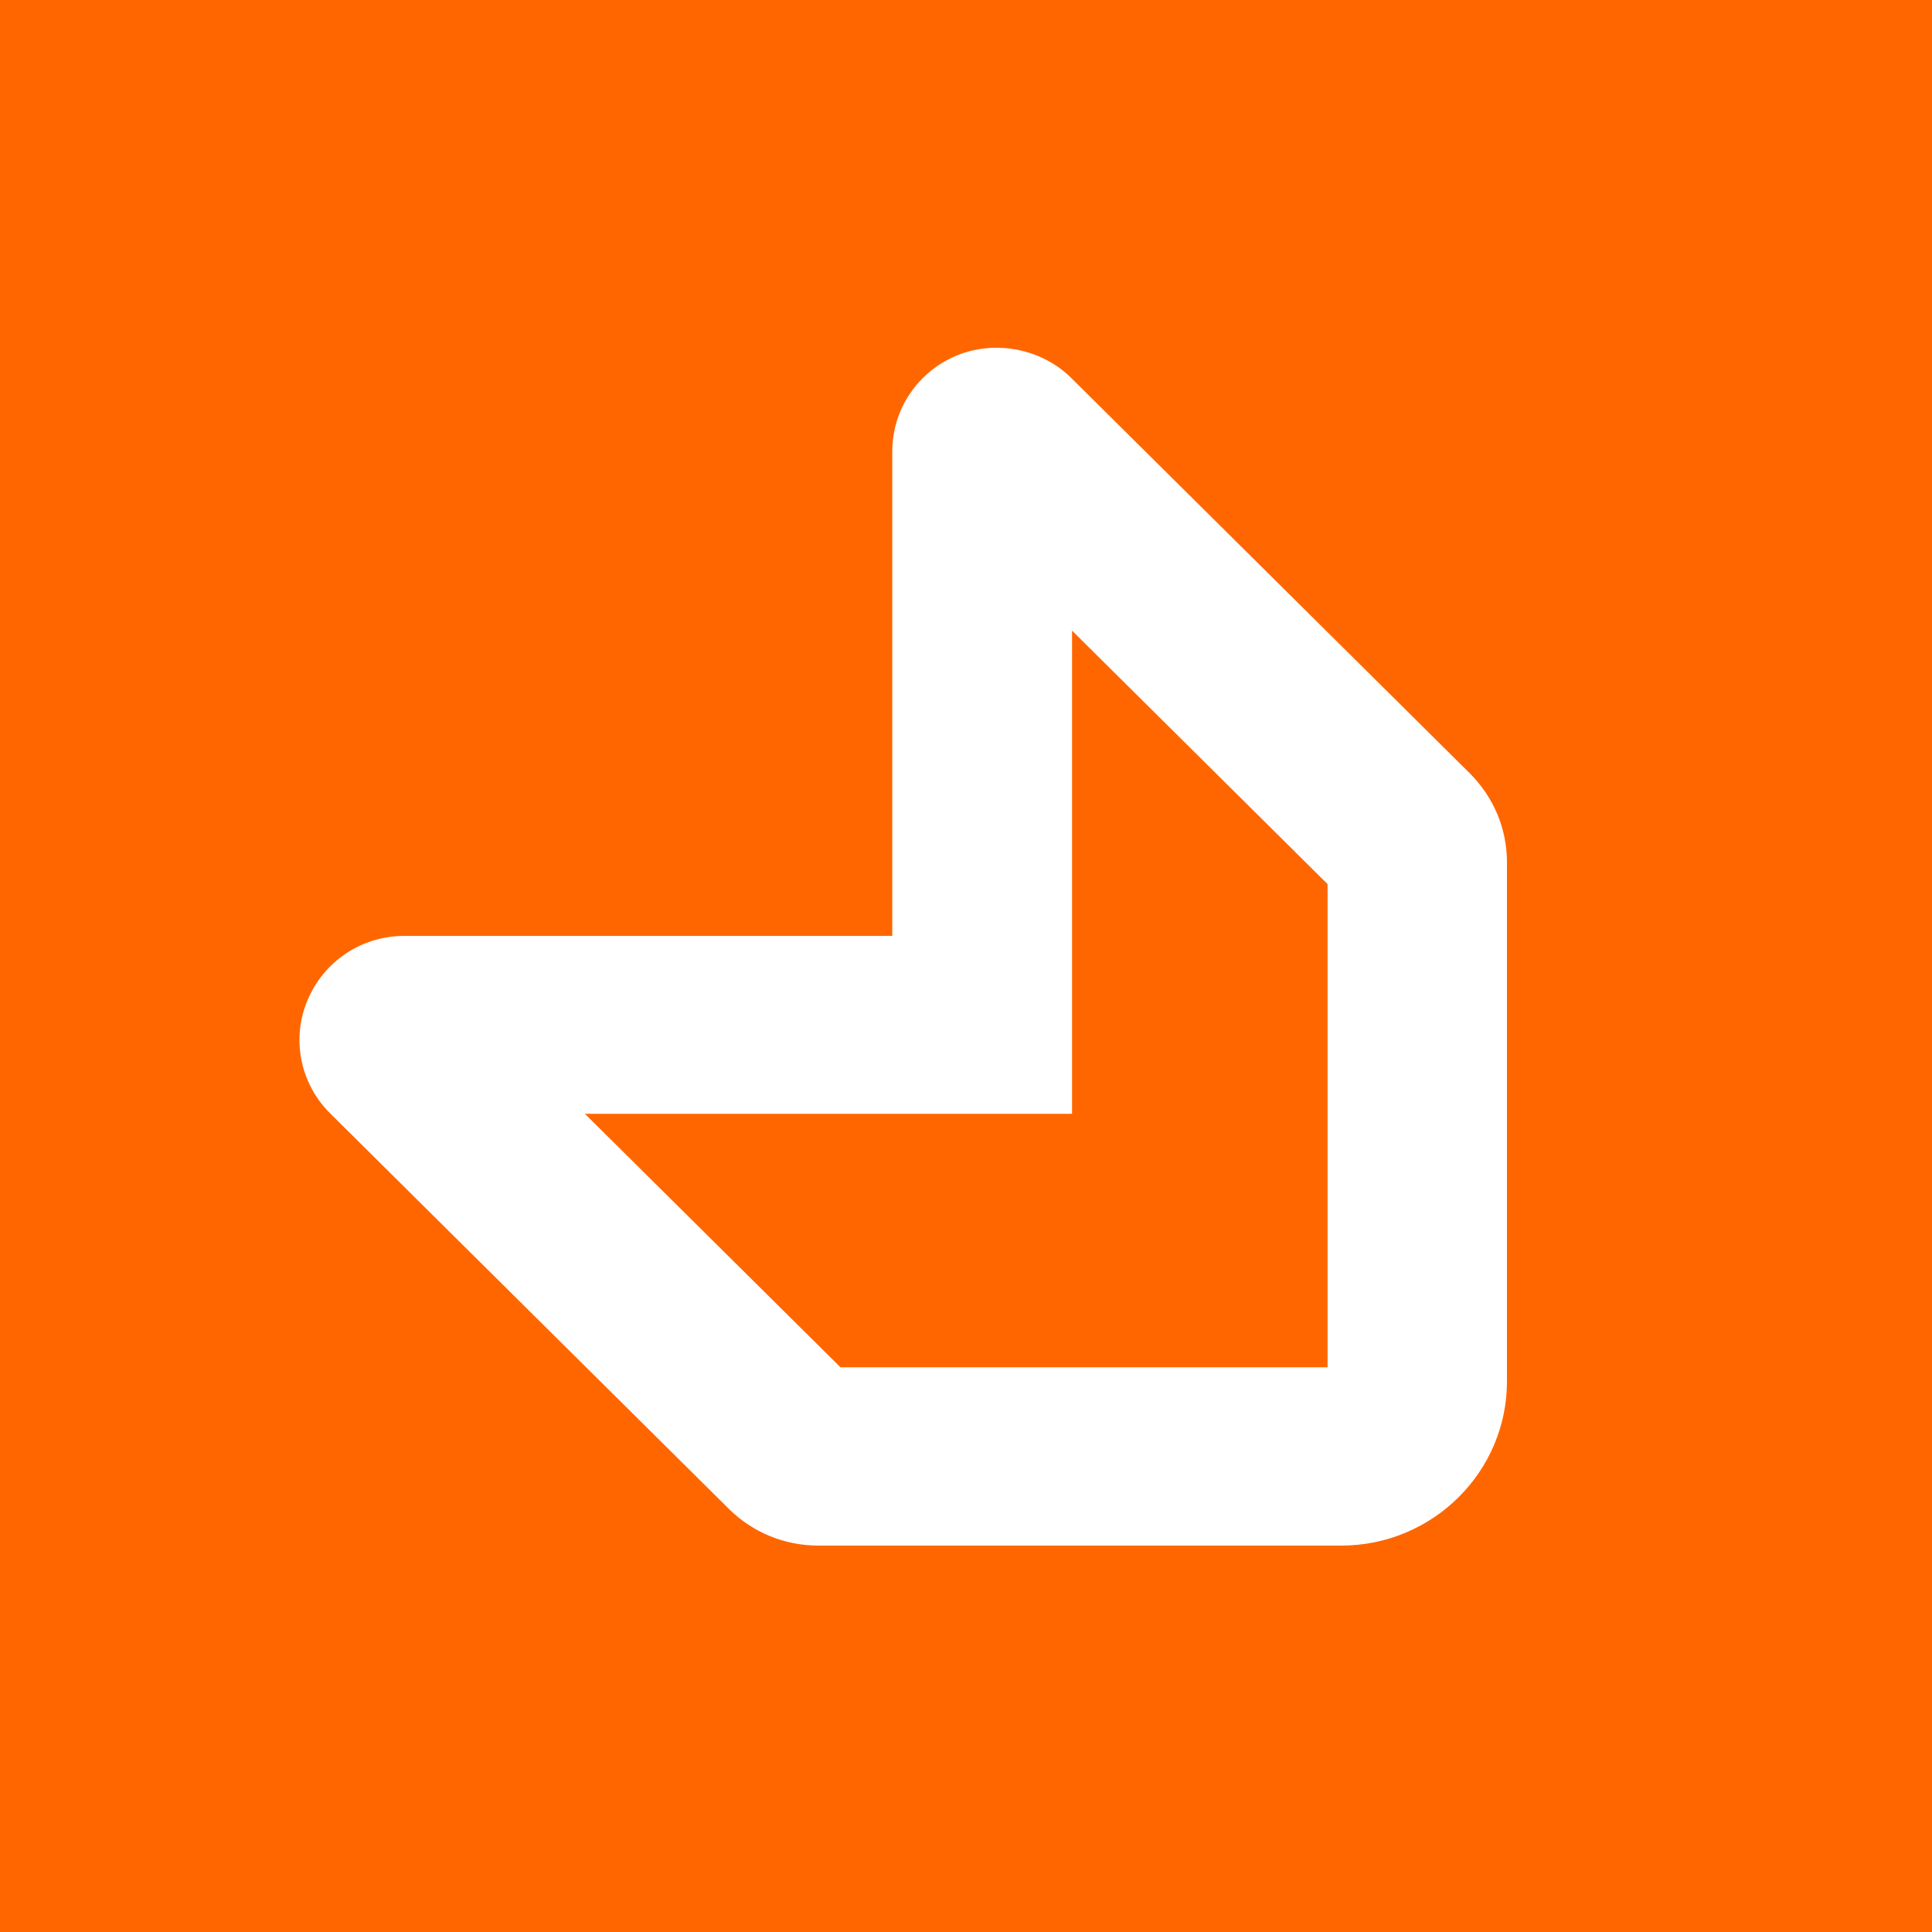
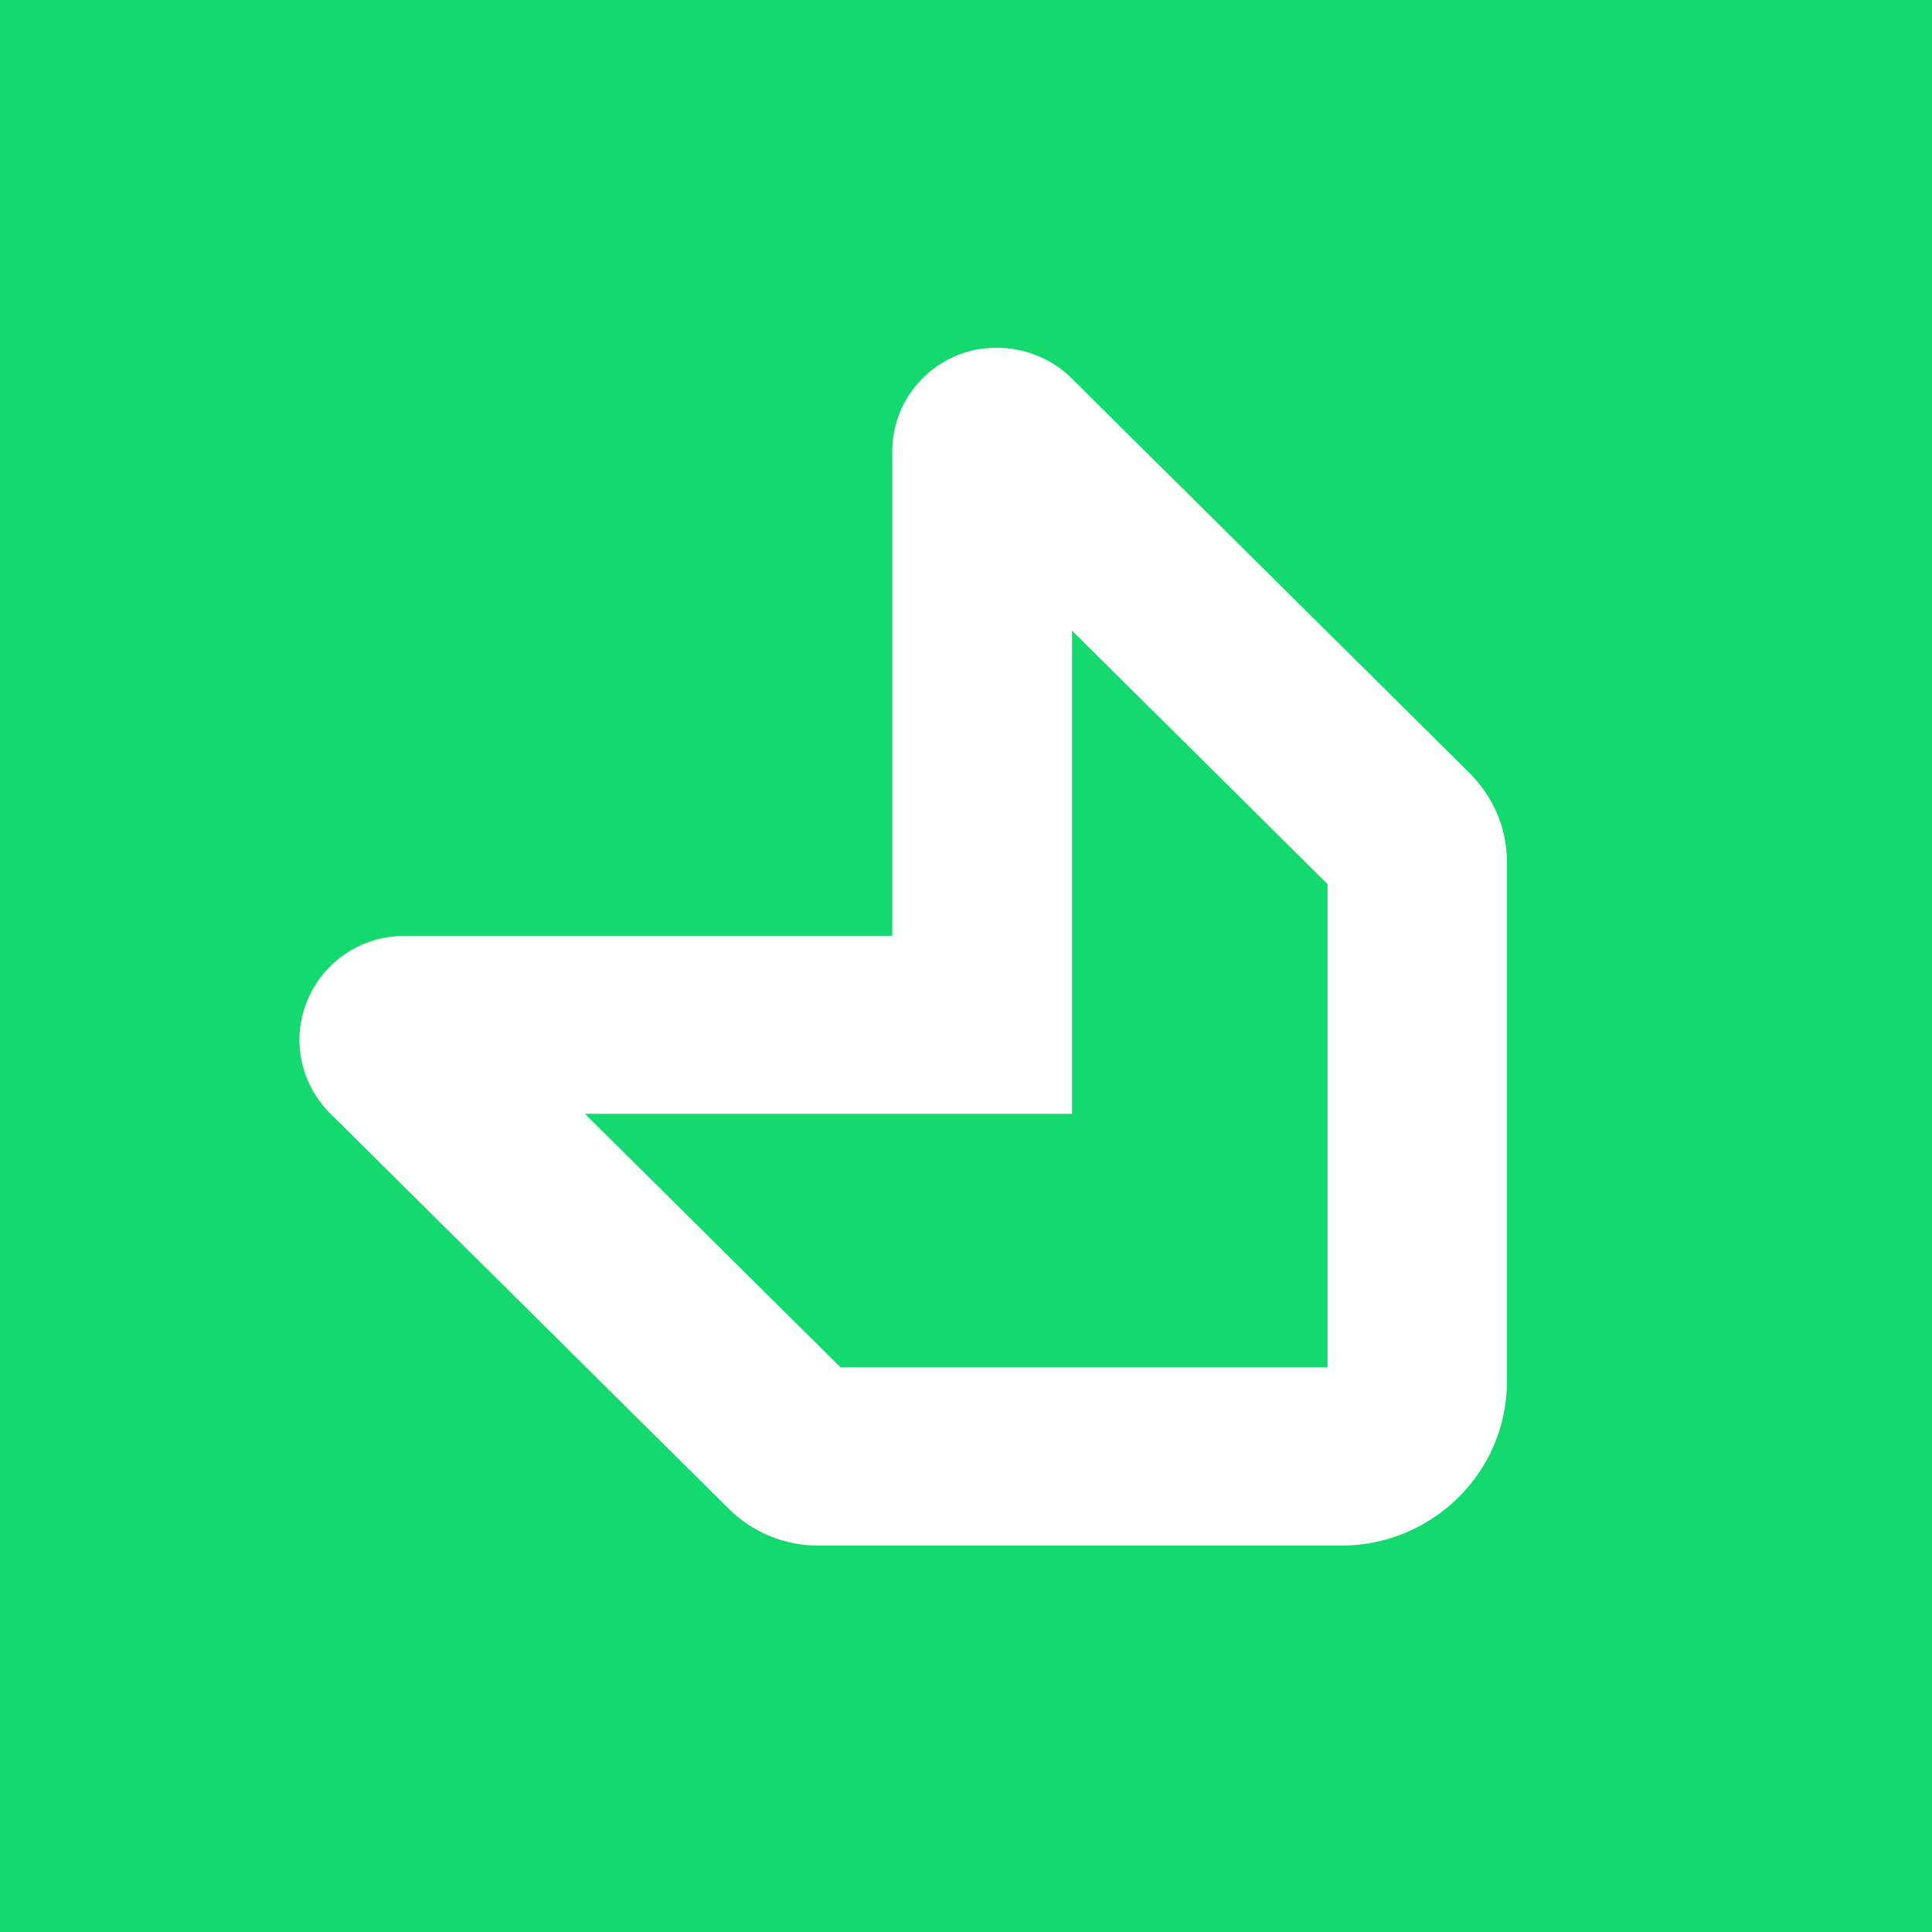
<svg xmlns="http://www.w3.org/2000/svg" width="200" height="200" viewBox="0 0 200 200" fill="none">
-   <rect width="200" height="200" fill="#FF6600" />
+   <rect width="200" height="200" fill="#14D96E" />
  <path d="M138.833 160H84.733C81.226 160 77.924 158.649 75.448 156.194L34.182 115.262C31.087 112.192 30.138 107.567 31.83 103.555C33.522 99.503 37.442 96.884 41.858 96.884H92.368V46.742C92.368 42.363 95.008 38.474 99.052 36.796C103.055 35.159 107.842 36.1 110.896 39.129L152.162 80.061C154.638 82.558 156 85.791 156 89.27V142.932C156.041 152.346 148.324 160 138.833 160ZM87.003 141.54H137.43V91.522L110.978 65.284V115.303H60.551L87.003 141.54Z" fill="white" />
</svg>
